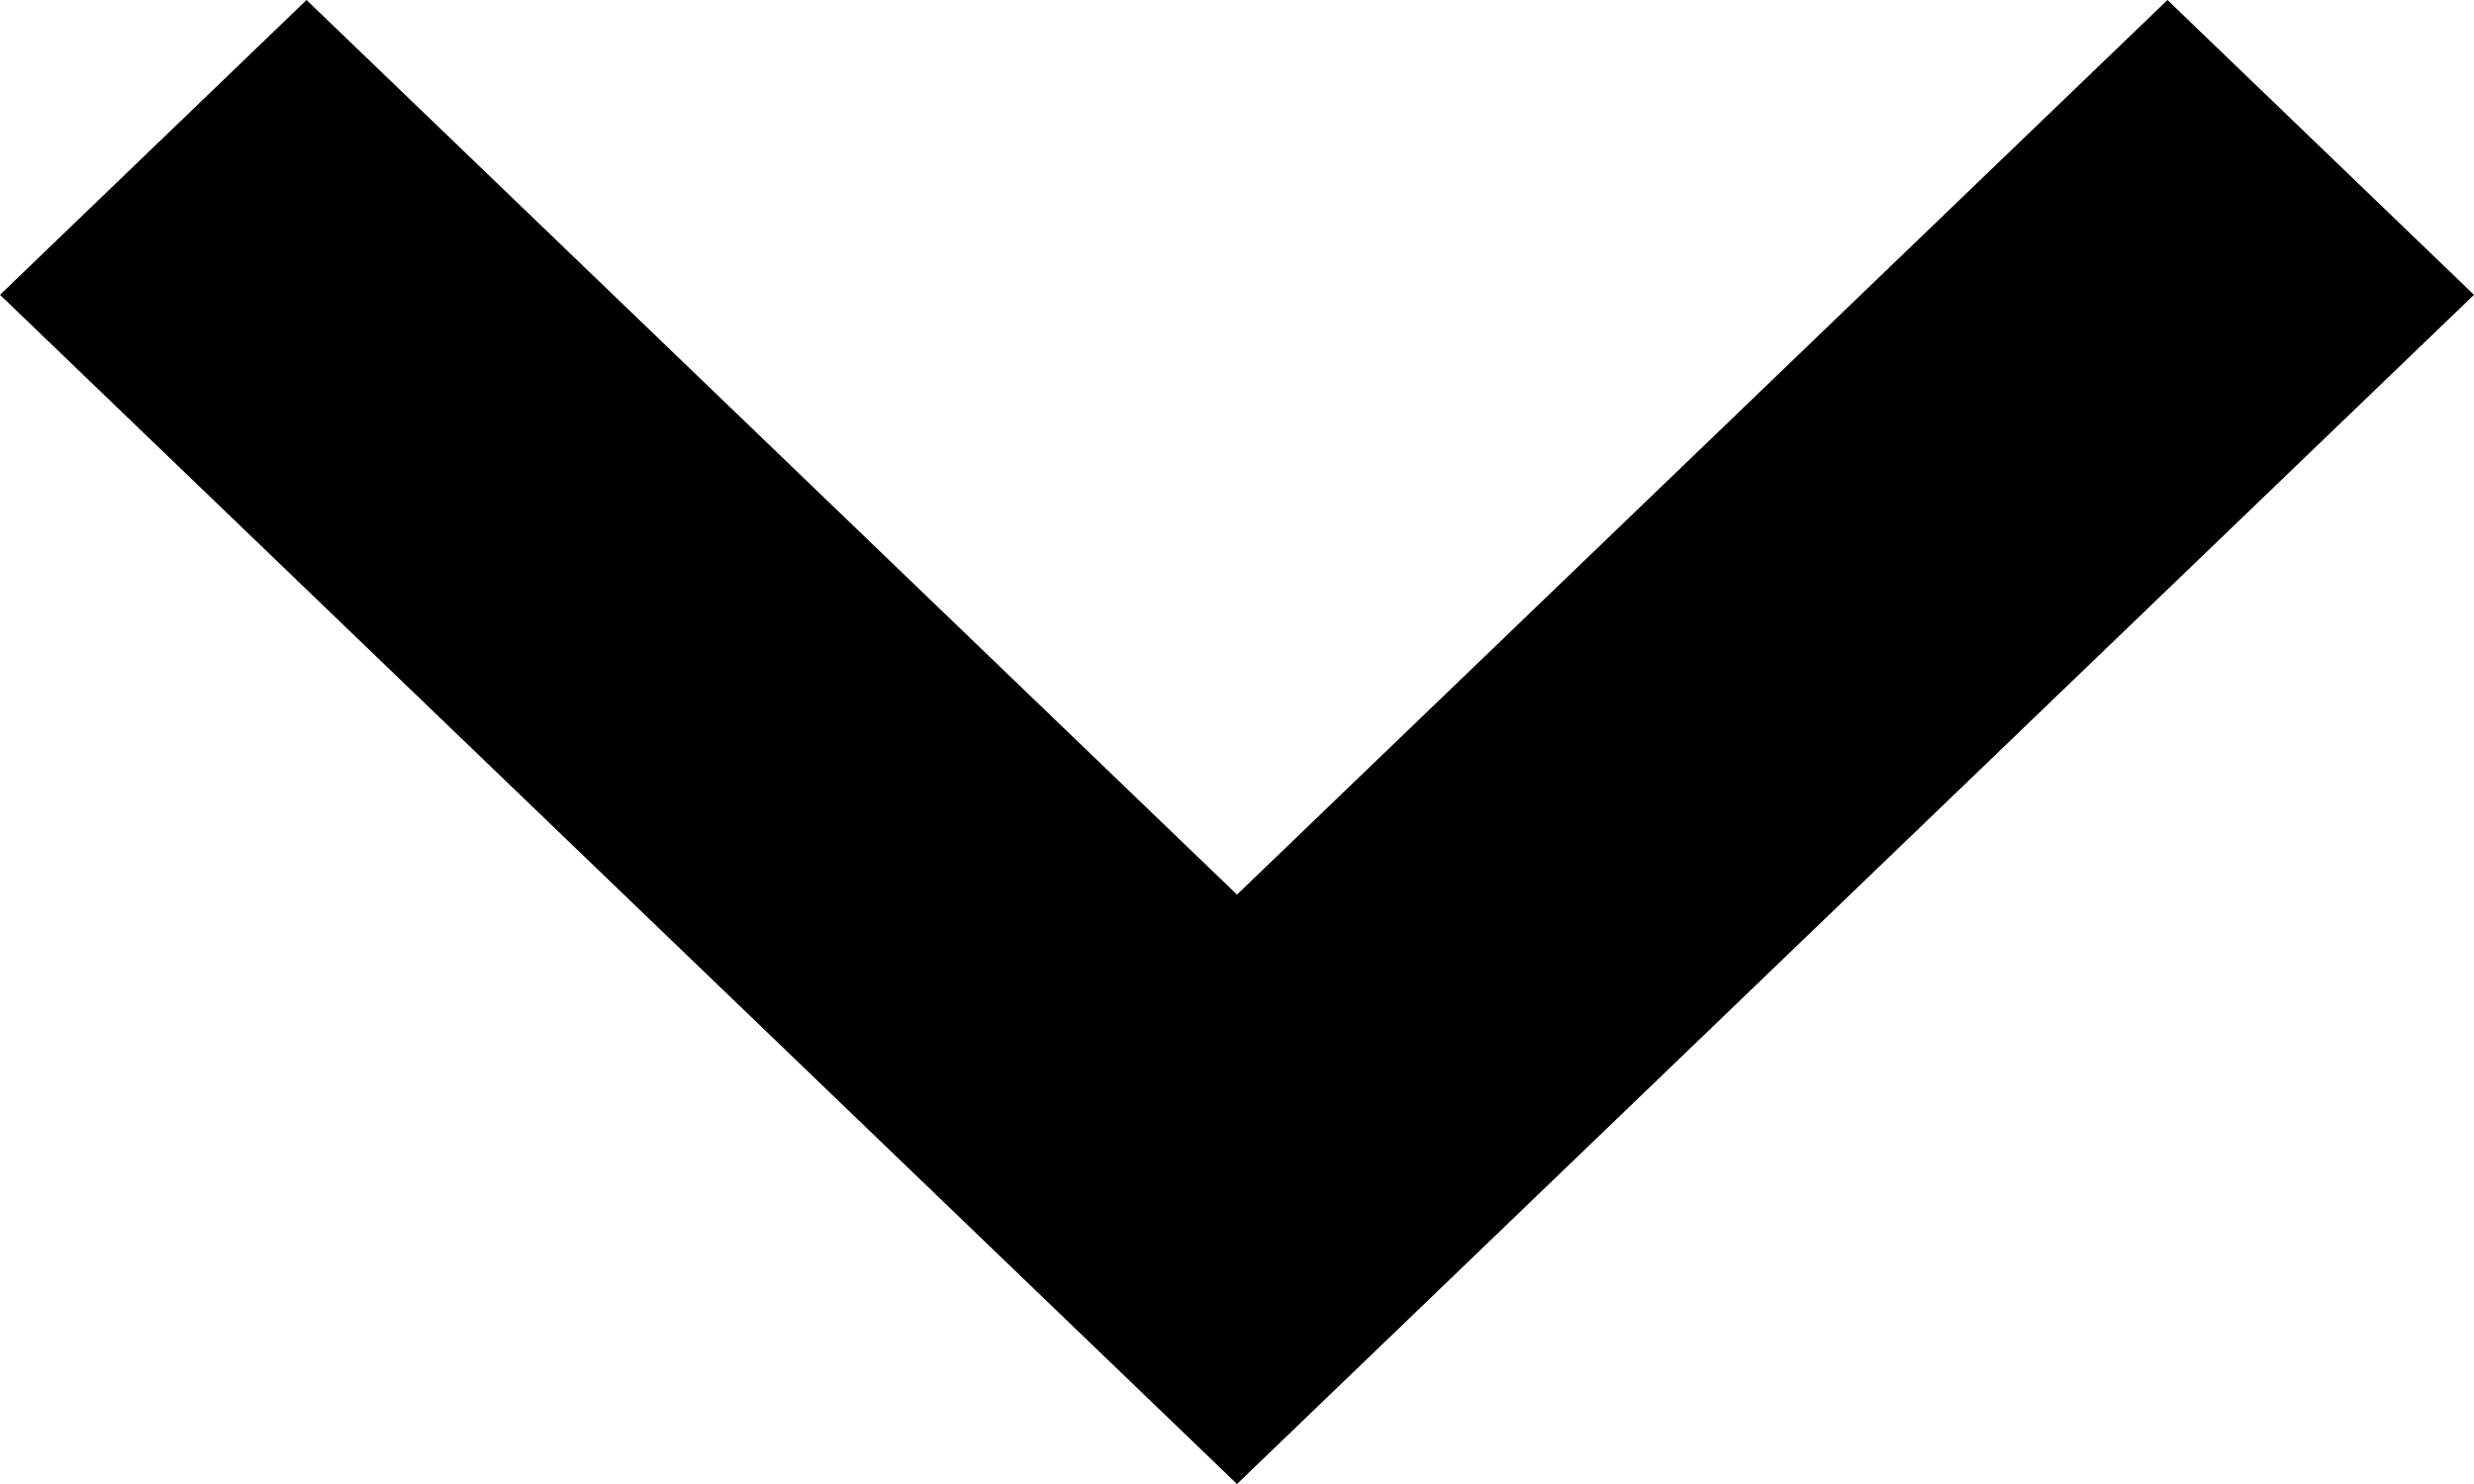
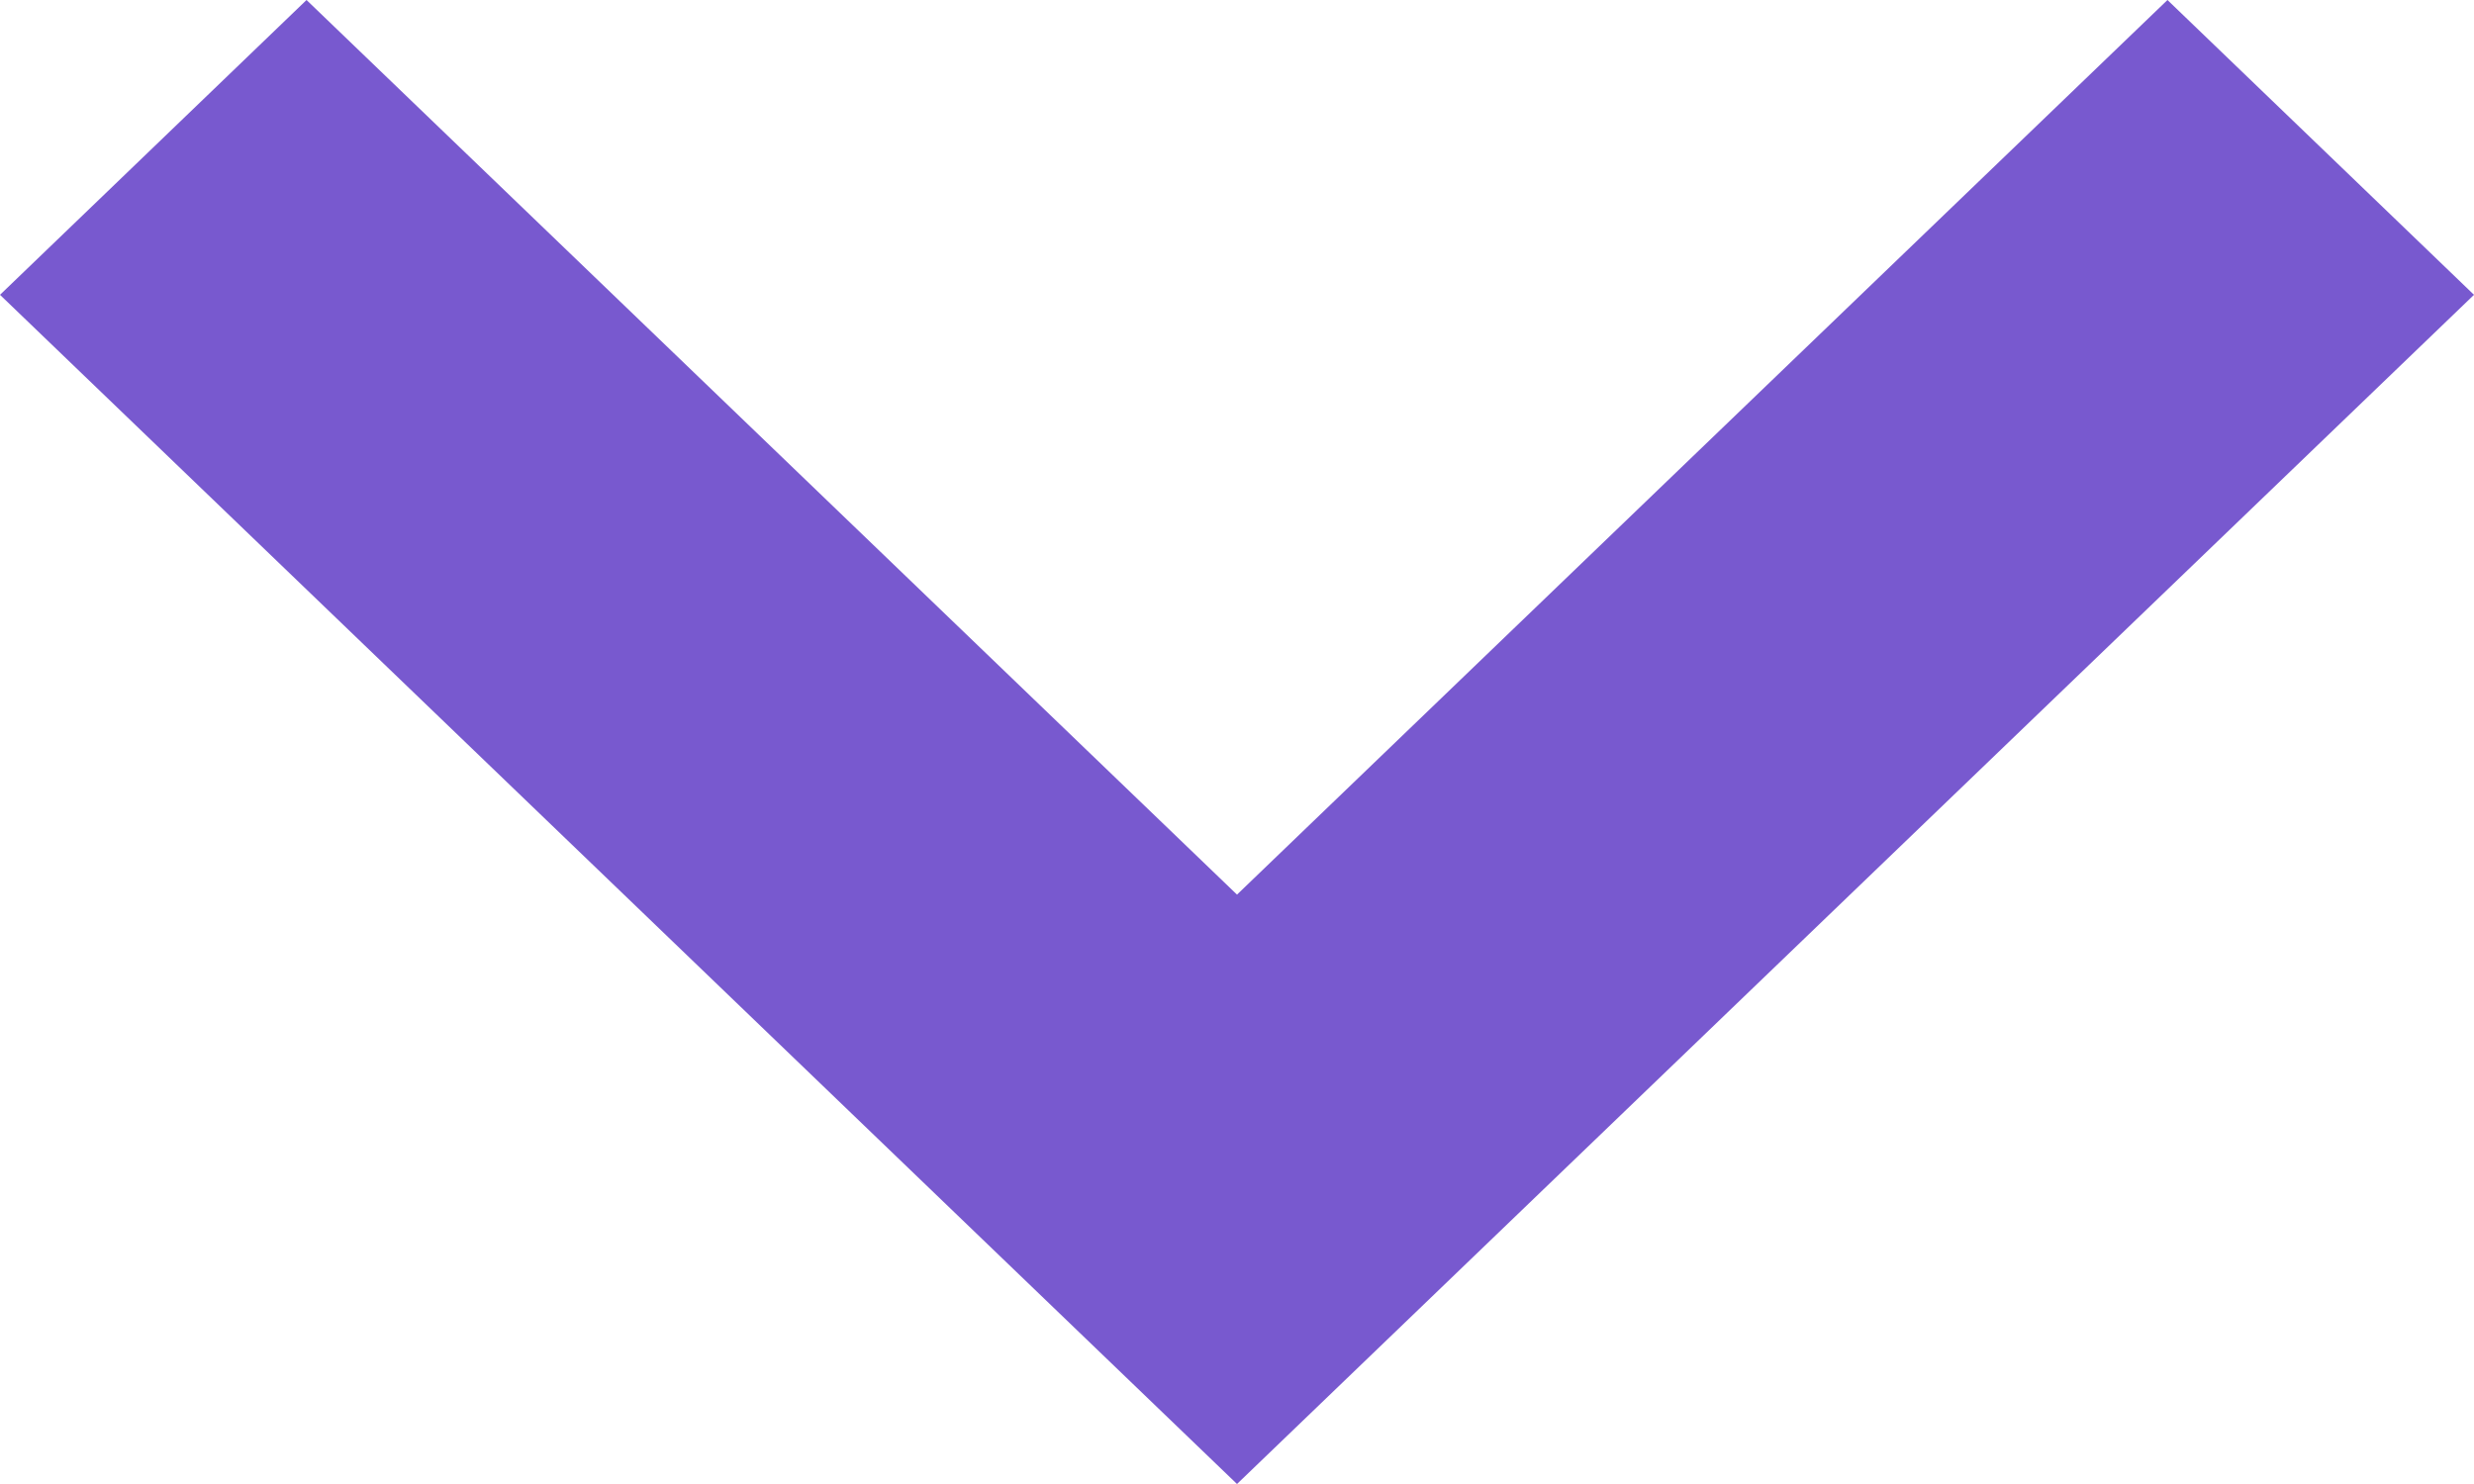
- <svg xmlns="http://www.w3.org/2000/svg" width="10" height="6" viewBox="0 0 10 6" fill="currentColor">
-   <path fill-rule="evenodd" clip-rule="evenodd" d="M0 1.192L1.239 0L5 3.617L8.761 0L10 1.192L5 6L0 1.192Z" fill="currentColor" />
+ <svg xmlns="http://www.w3.org/2000/svg" width="10" height="6" viewBox="0 0 10 6" fill="none">
+   <path fill-rule="evenodd" clip-rule="evenodd" d="M0 1.192L1.239 0L5 3.617L8.761 0L10 1.192L5 6L0 1.192Z" fill="#7859CF" />
</svg>
